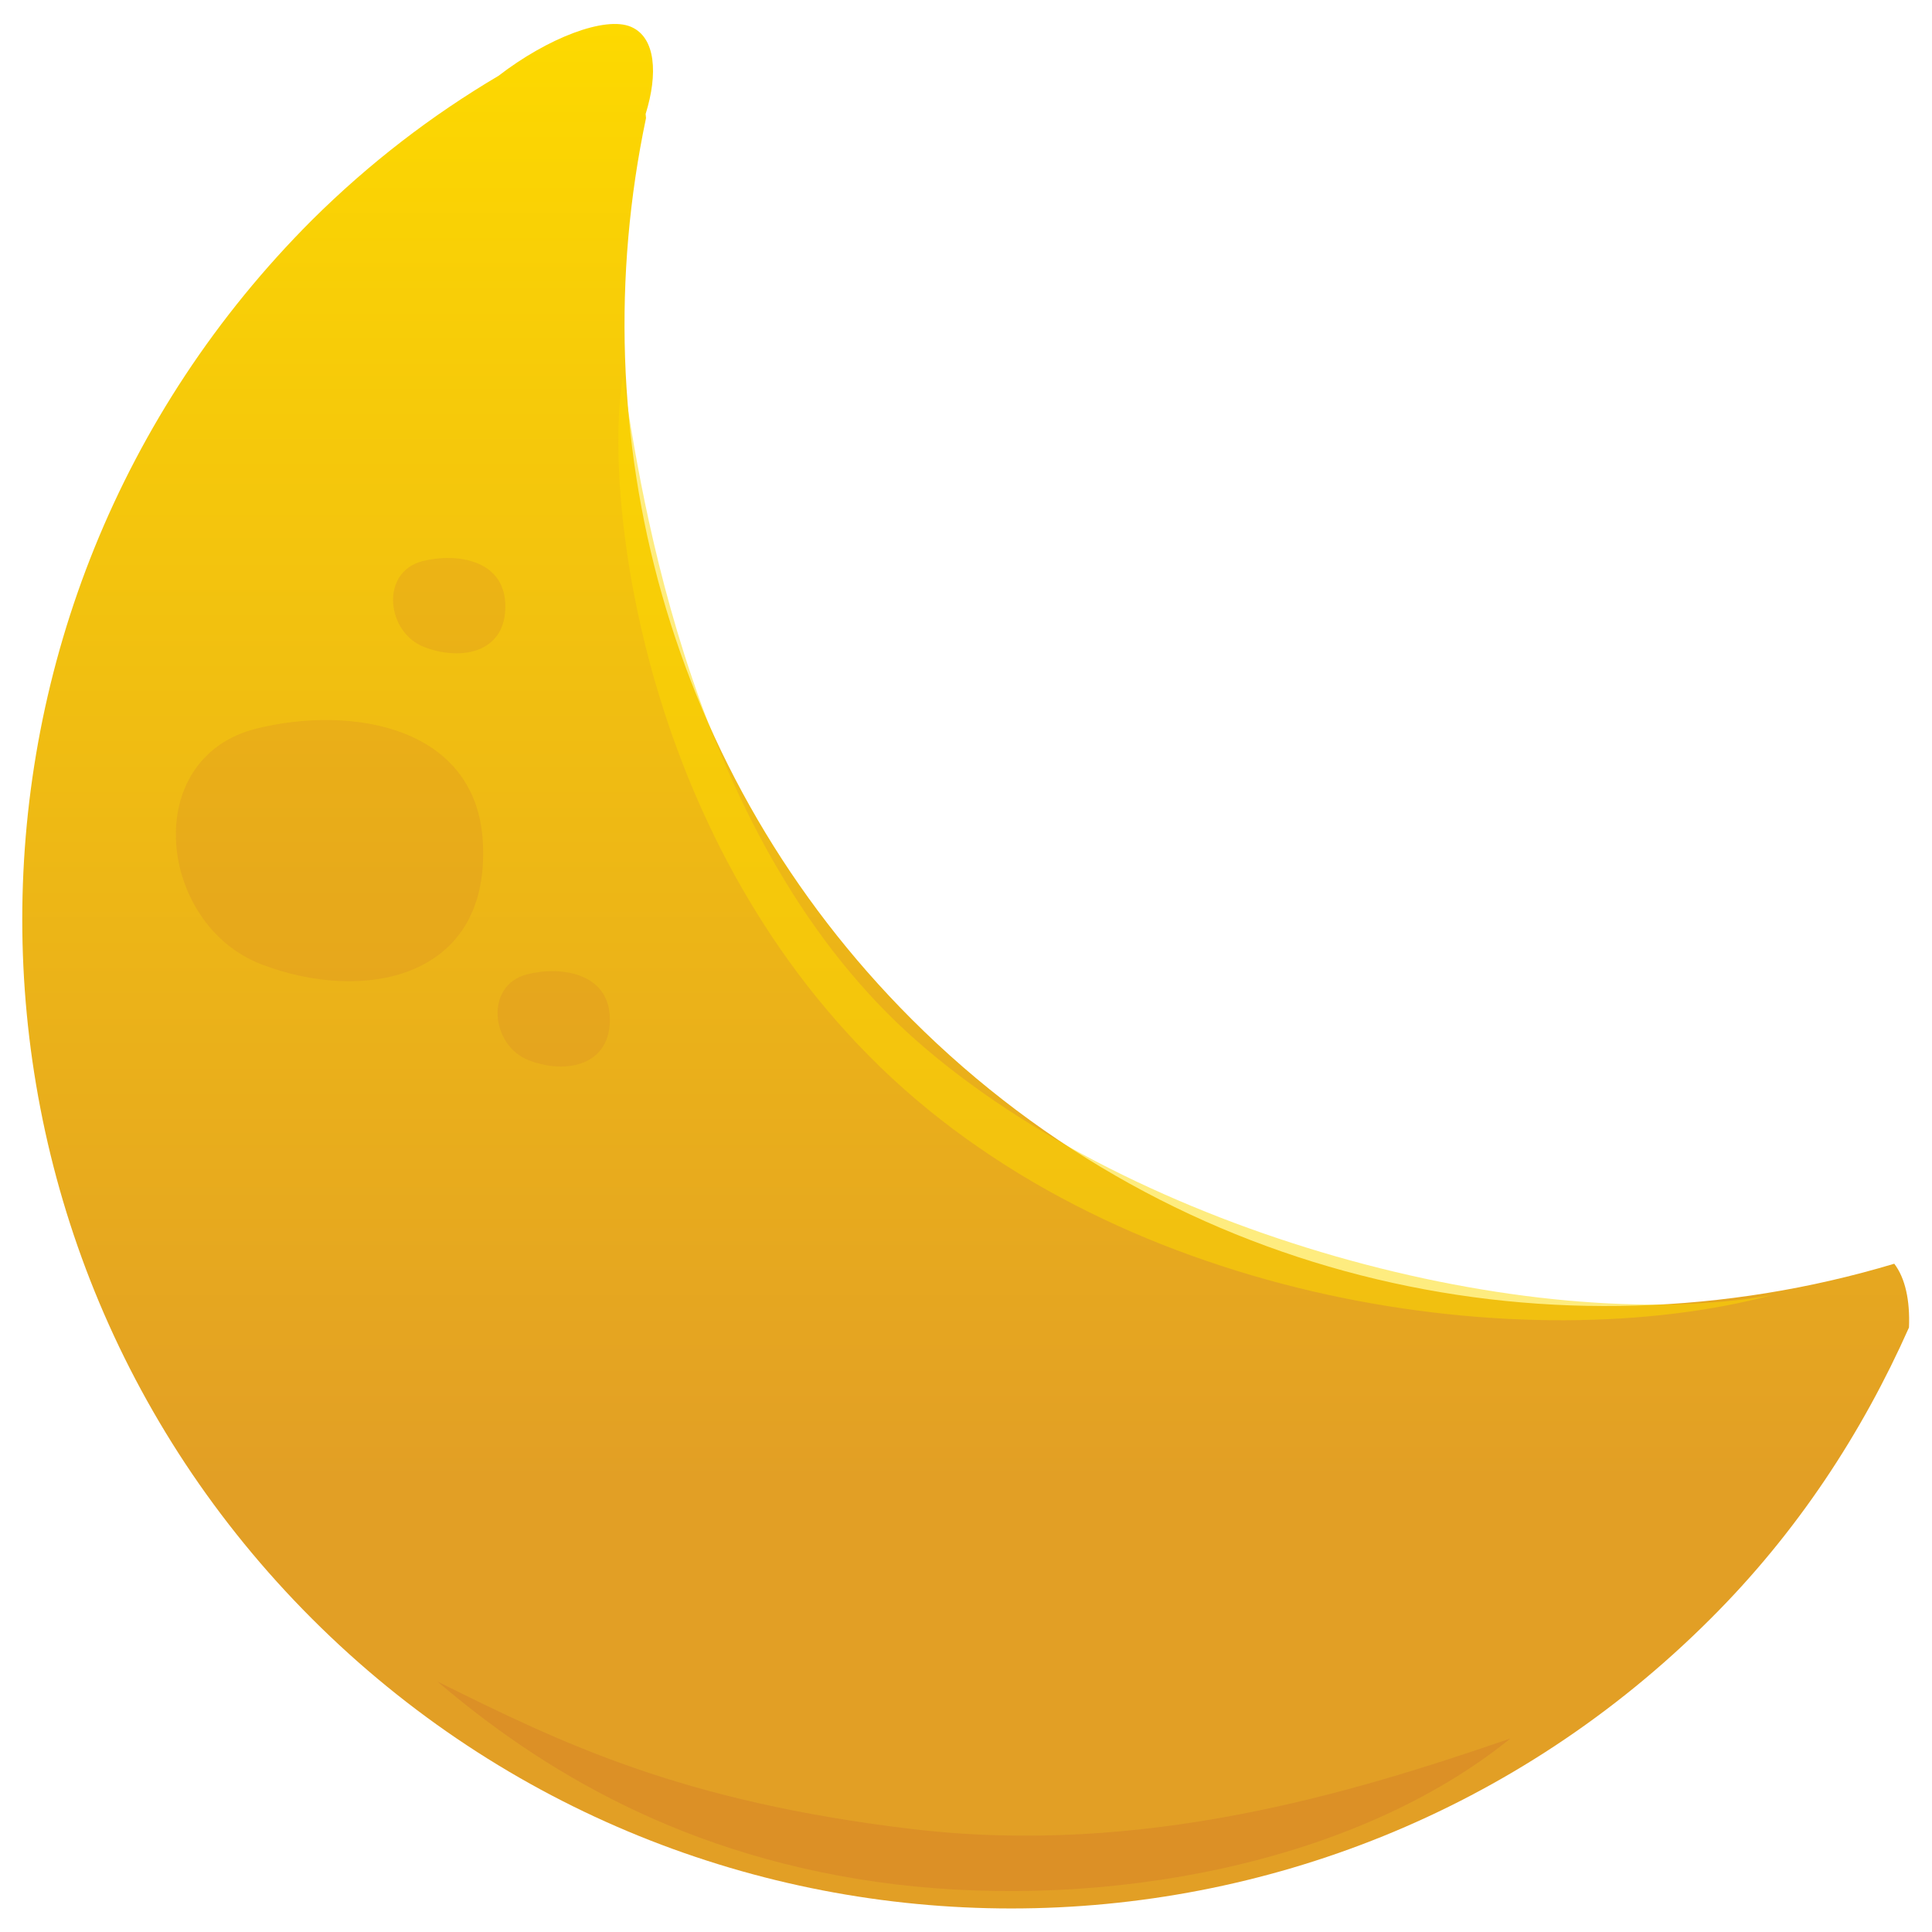
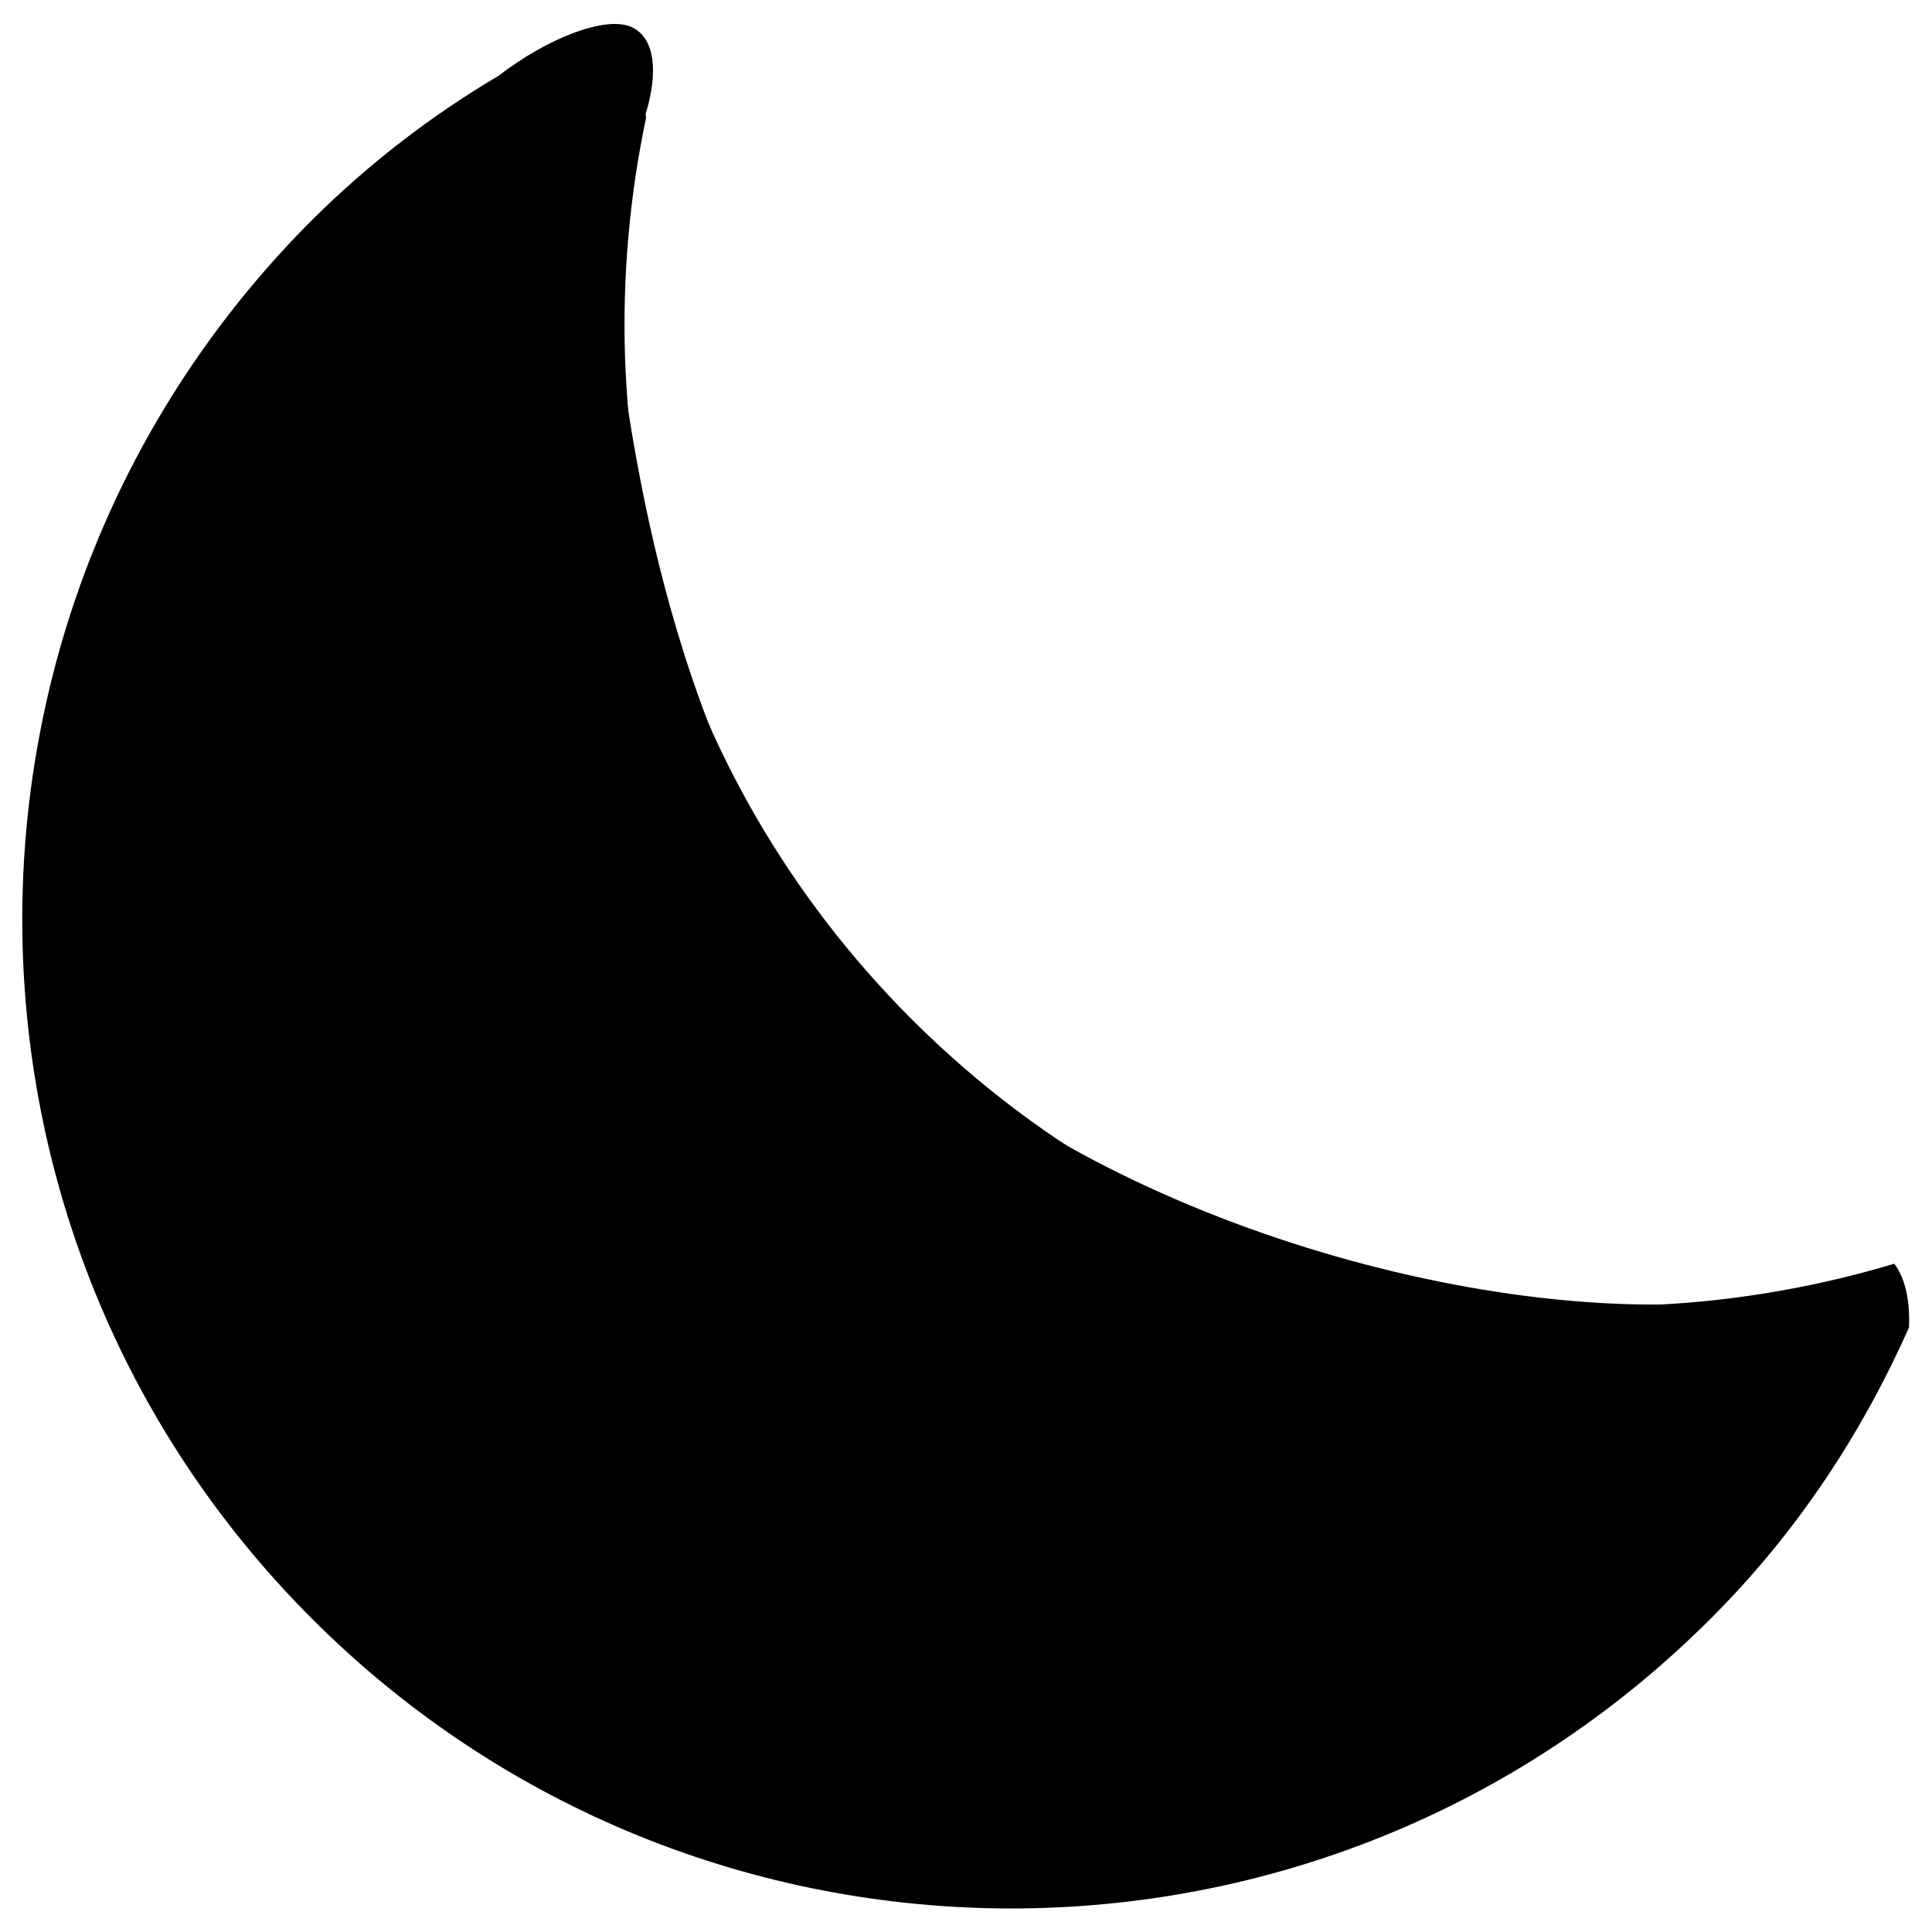
<svg xmlns="http://www.w3.org/2000/svg" version="1.1" id="Layer_1" x="0px" y="0px" viewBox="0 0 512 512" style="enable-background:new 0 0 512 512;" xml:space="preserve">
-   <style type="text/css">
- 	.st0{fill:url(#XMLID_2_);}
- 	.st1{opacity:0.5;fill:#D58128;}
- 	.st2{opacity:0.5;fill:#FDD900;}
- 	.st3{opacity:0.24;fill:#D58128;}
- </style>
  <g id="XMLID_22_">
    <linearGradient id="XMLID_2_" gradientUnits="userSpaceOnUse" x1="256" y1="6.303" x2="256" y2="505.697">
      <stop offset="0" style="stop-color:#FDD900" />
      <stop offset="0.775" style="stop-color:#E29F25" />
    </linearGradient>
    <path id="XMLID_420_" class="st0" d="M502,334.9c-89.3,26.8-189.9,5.7-260.4-64.8c-64.9-64.9-88-155.2-70.4-238.8   c0-0.4-0.1-0.7-0.1-1.1c3.3-10.6,2.7-20.3-3.9-23.1c-6.8-2.9-22,2.9-35.1,13c-17.6,10.4-34.2,23.1-49.4,38.2   c-102.4,102.4-102.4,268.3,0,370.7c102.3,102.3,268.2,102.4,370.6,0c23-22.9,40.2-49.3,52.6-77.2   C506.2,344.6,504.9,338.7,502,334.9z" />
    <path id="XMLID_419_" class="st1" d="M237.5,499.4c55.6,6.6,121.4-5.2,162.8-38.7c-42.3,14.6-97.5,31.3-158.7,24   c-61.1-7.3-92.7-22.7-125.7-39.1C142.6,468.4,181.1,492.6,237.5,499.4z" />
    <path id="XMLID_412_" class="st2" d="M469.7,343.2c-64.7,17.2-171.3,2.6-236.4-60.4c-65-63-73.3-154.8-68.2-182.9   c4.7,30.8,18.3,123.6,77.8,175.9C301.2,327.1,405.5,354.5,469.7,343.2z" />
    <path id="XMLID_410_" class="st3" d="M69.4,255.6c-27.6-10.5-32.5-54.7-1.5-62.5c25.3-6.3,59-0.7,60.1,31   C129.4,259.4,96.4,265.9,69.4,255.6z" />
    <path id="XMLID_232_" class="st3" d="M112.5,171.5c-10.1-3.8-11.9-19.9-0.5-22.8c9.2-2.3,21.5-0.2,21.9,11.3   C134.4,172.9,122.4,175.3,112.5,171.5z" />
    <path id="XMLID_231_" class="st3" d="M140.2,281c-10.1-3.8-11.9-19.9-0.5-22.8c9.2-2.3,21.5-0.2,21.9,11.3   C162.1,282.4,150,284.8,140.2,281z" />
  </g>
</svg>
